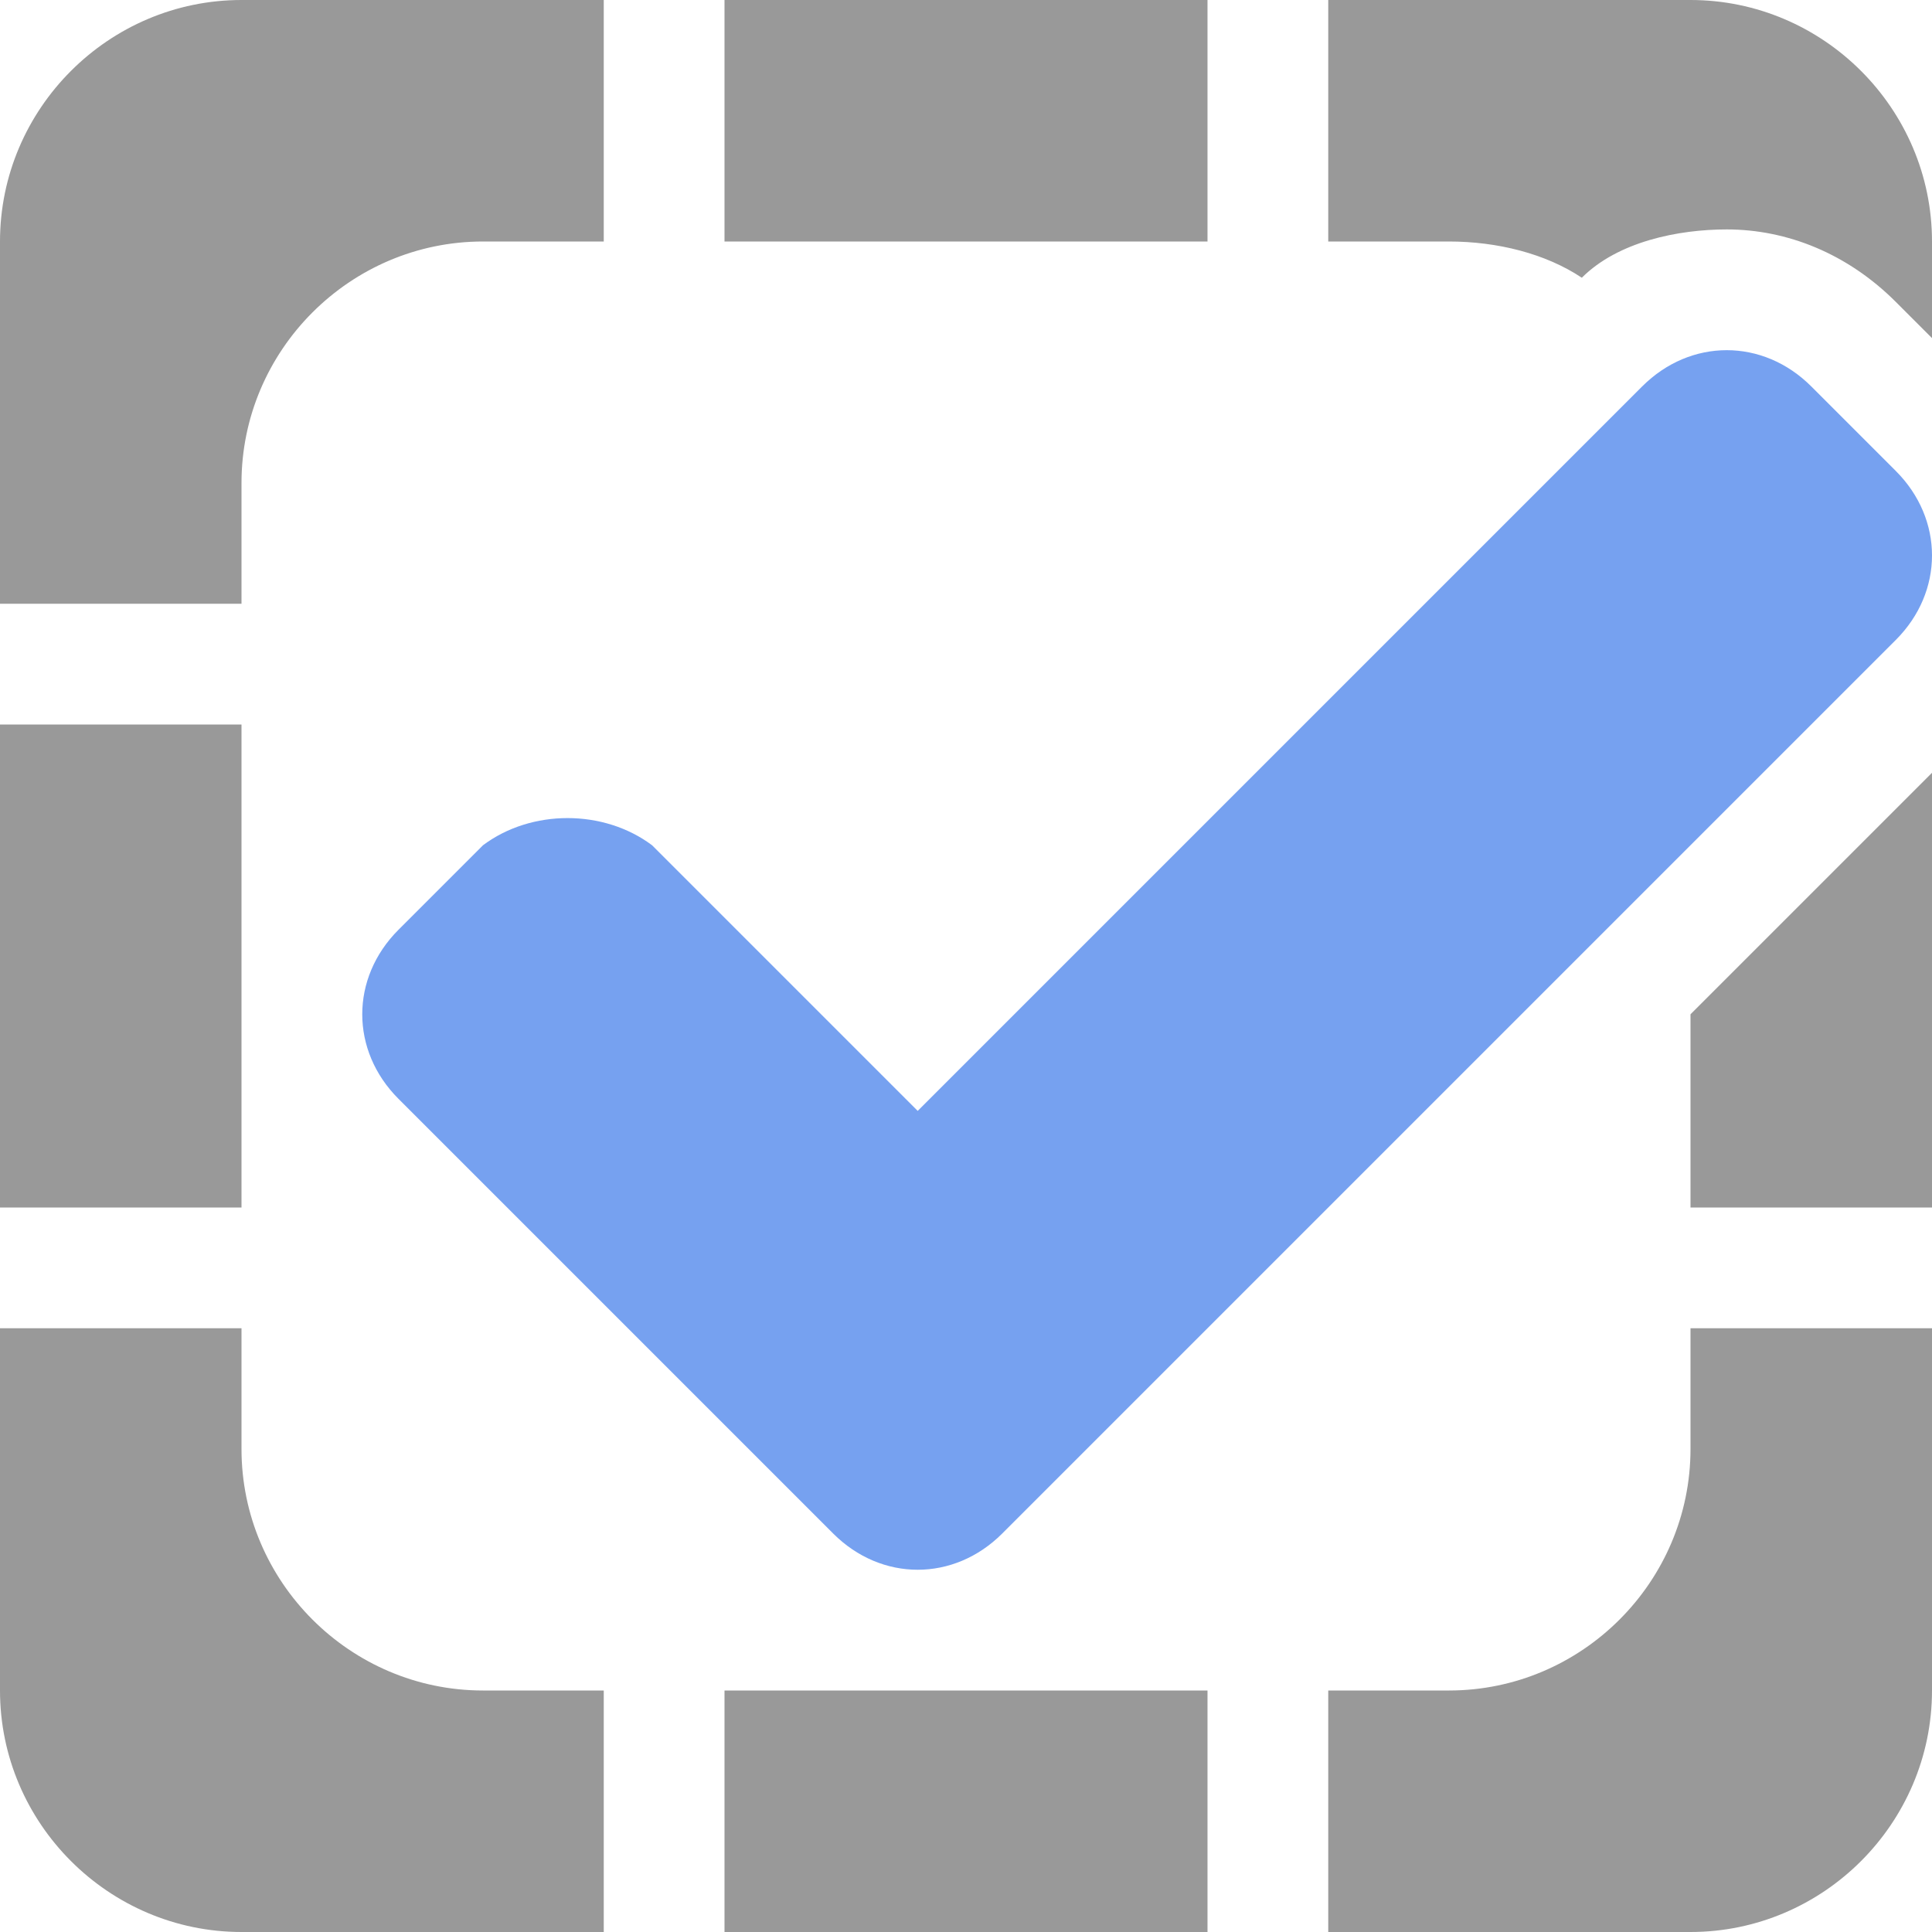
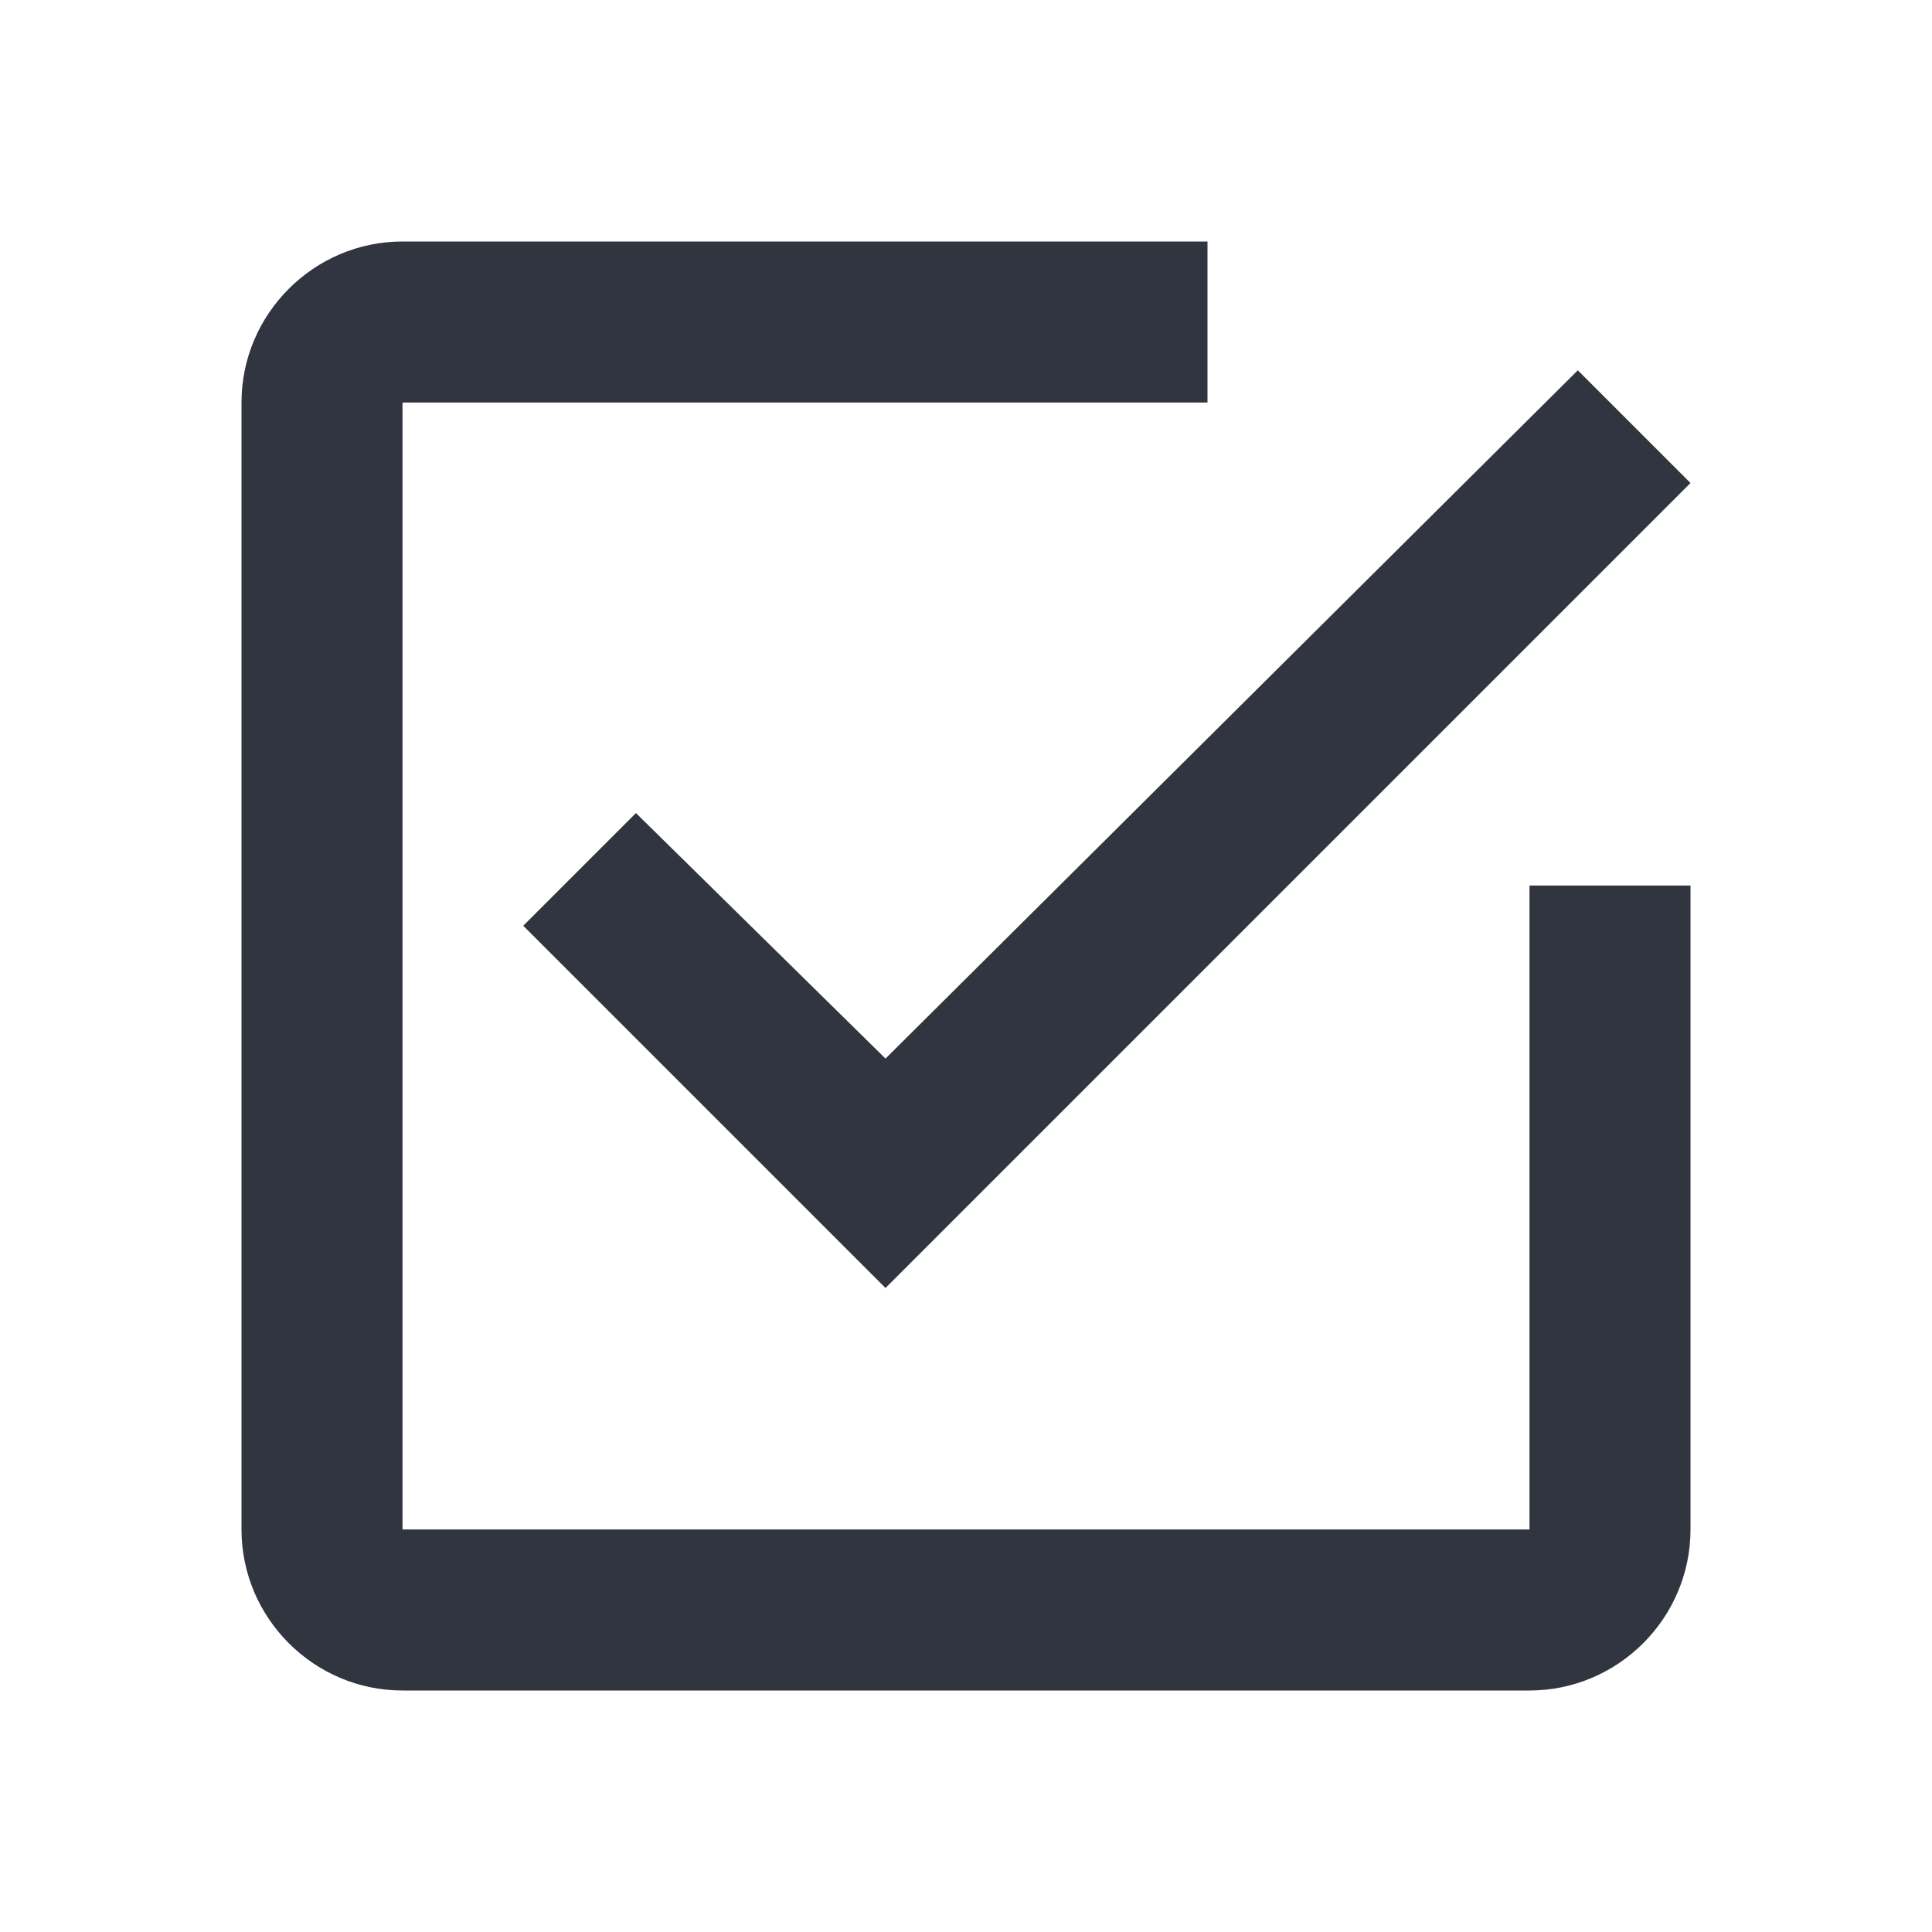
- <svg xmlns="http://www.w3.org/2000/svg" version="1.1" x="0px" y="0px" width="16px" height="16px" viewBox="0 0 16 16" style="overflow:visible;enable-background:new 0 0 16 16;" xml:space="preserve" preserveAspectRatio="xMinYMid meet">
-   <defs>
- </defs>
-   <path style="fill:#999999;" d="M10,0v2H6V0H10z M11,2h1c0.4,0,0.8,0.1,1.1,0.3c0.3-0.3,0.8-0.4,1.2-0.4c0.5,0,1,0.2,1.4,0.6L16,2.8  V2c0-1.1-0.9-2-2-2h-3V2z M14,10h2V6.4l-2,2V10z M14,11v1c0,1.1-0.9,2-2,2h-1v2h3c1.1,0,2-0.9,2-2v-3H14z M10,16v-2H6v2H10z M5,14H4  c-1.1,0-2-0.9-2-2v-1H0v3c0,1.1,0.9,2,2,2h3V14z M0,10h2V6H0V10z M2,5V4c0-1.1,0.9-2,2-2h1V0H2C0.9,0,0,0.9,0,2v3H2z" />
-   <path style="fill:#76A1F0;" d="M15.7,3.9L15,3.2c-0.4-0.4-1-0.4-1.4,0l-6,6L5.4,7C5,6.7,4.4,6.7,4,7L3.3,7.7c-0.4,0.4-0.4,1,0,1.4  l3.6,3.6c0.4,0.4,1,0.4,1.4,0l7.4-7.4C16.1,4.9,16.1,4.3,15.7,3.9z" />
+ <svg xmlns="http://www.w3.org/2000/svg" version="1.1" id="Layer_1" x="0px" y="0px" width="512px" height="512px" viewBox="0 0 512 512" enable-background="new 0 0 512 512" xml:space="preserve">
+   <defs id="defs10" />
+   <g id="Icon_24_" style="fill:#313540;fill-opacity:1">
+     <g id="g4" style="fill:#313540;fill-opacity:1">
+       <path d="M168.531,215.469l-29.864,29.864l96,96L448,128l-29.864-29.864L234.667,280.531L168.531,215.469z M405.333,405.333    H106.667V106.667H320V64H106.667C83.198,64,64,83.198,64,106.667v298.666C64,428.802,83.198,448,106.667,448h298.666    C428.802,448,448,428.802,448,405.333V234.667h-42.667V405.333z" id="path6" style="fill:#313540;fill-opacity:1" />
+     </g>
+   </g>
</svg>
